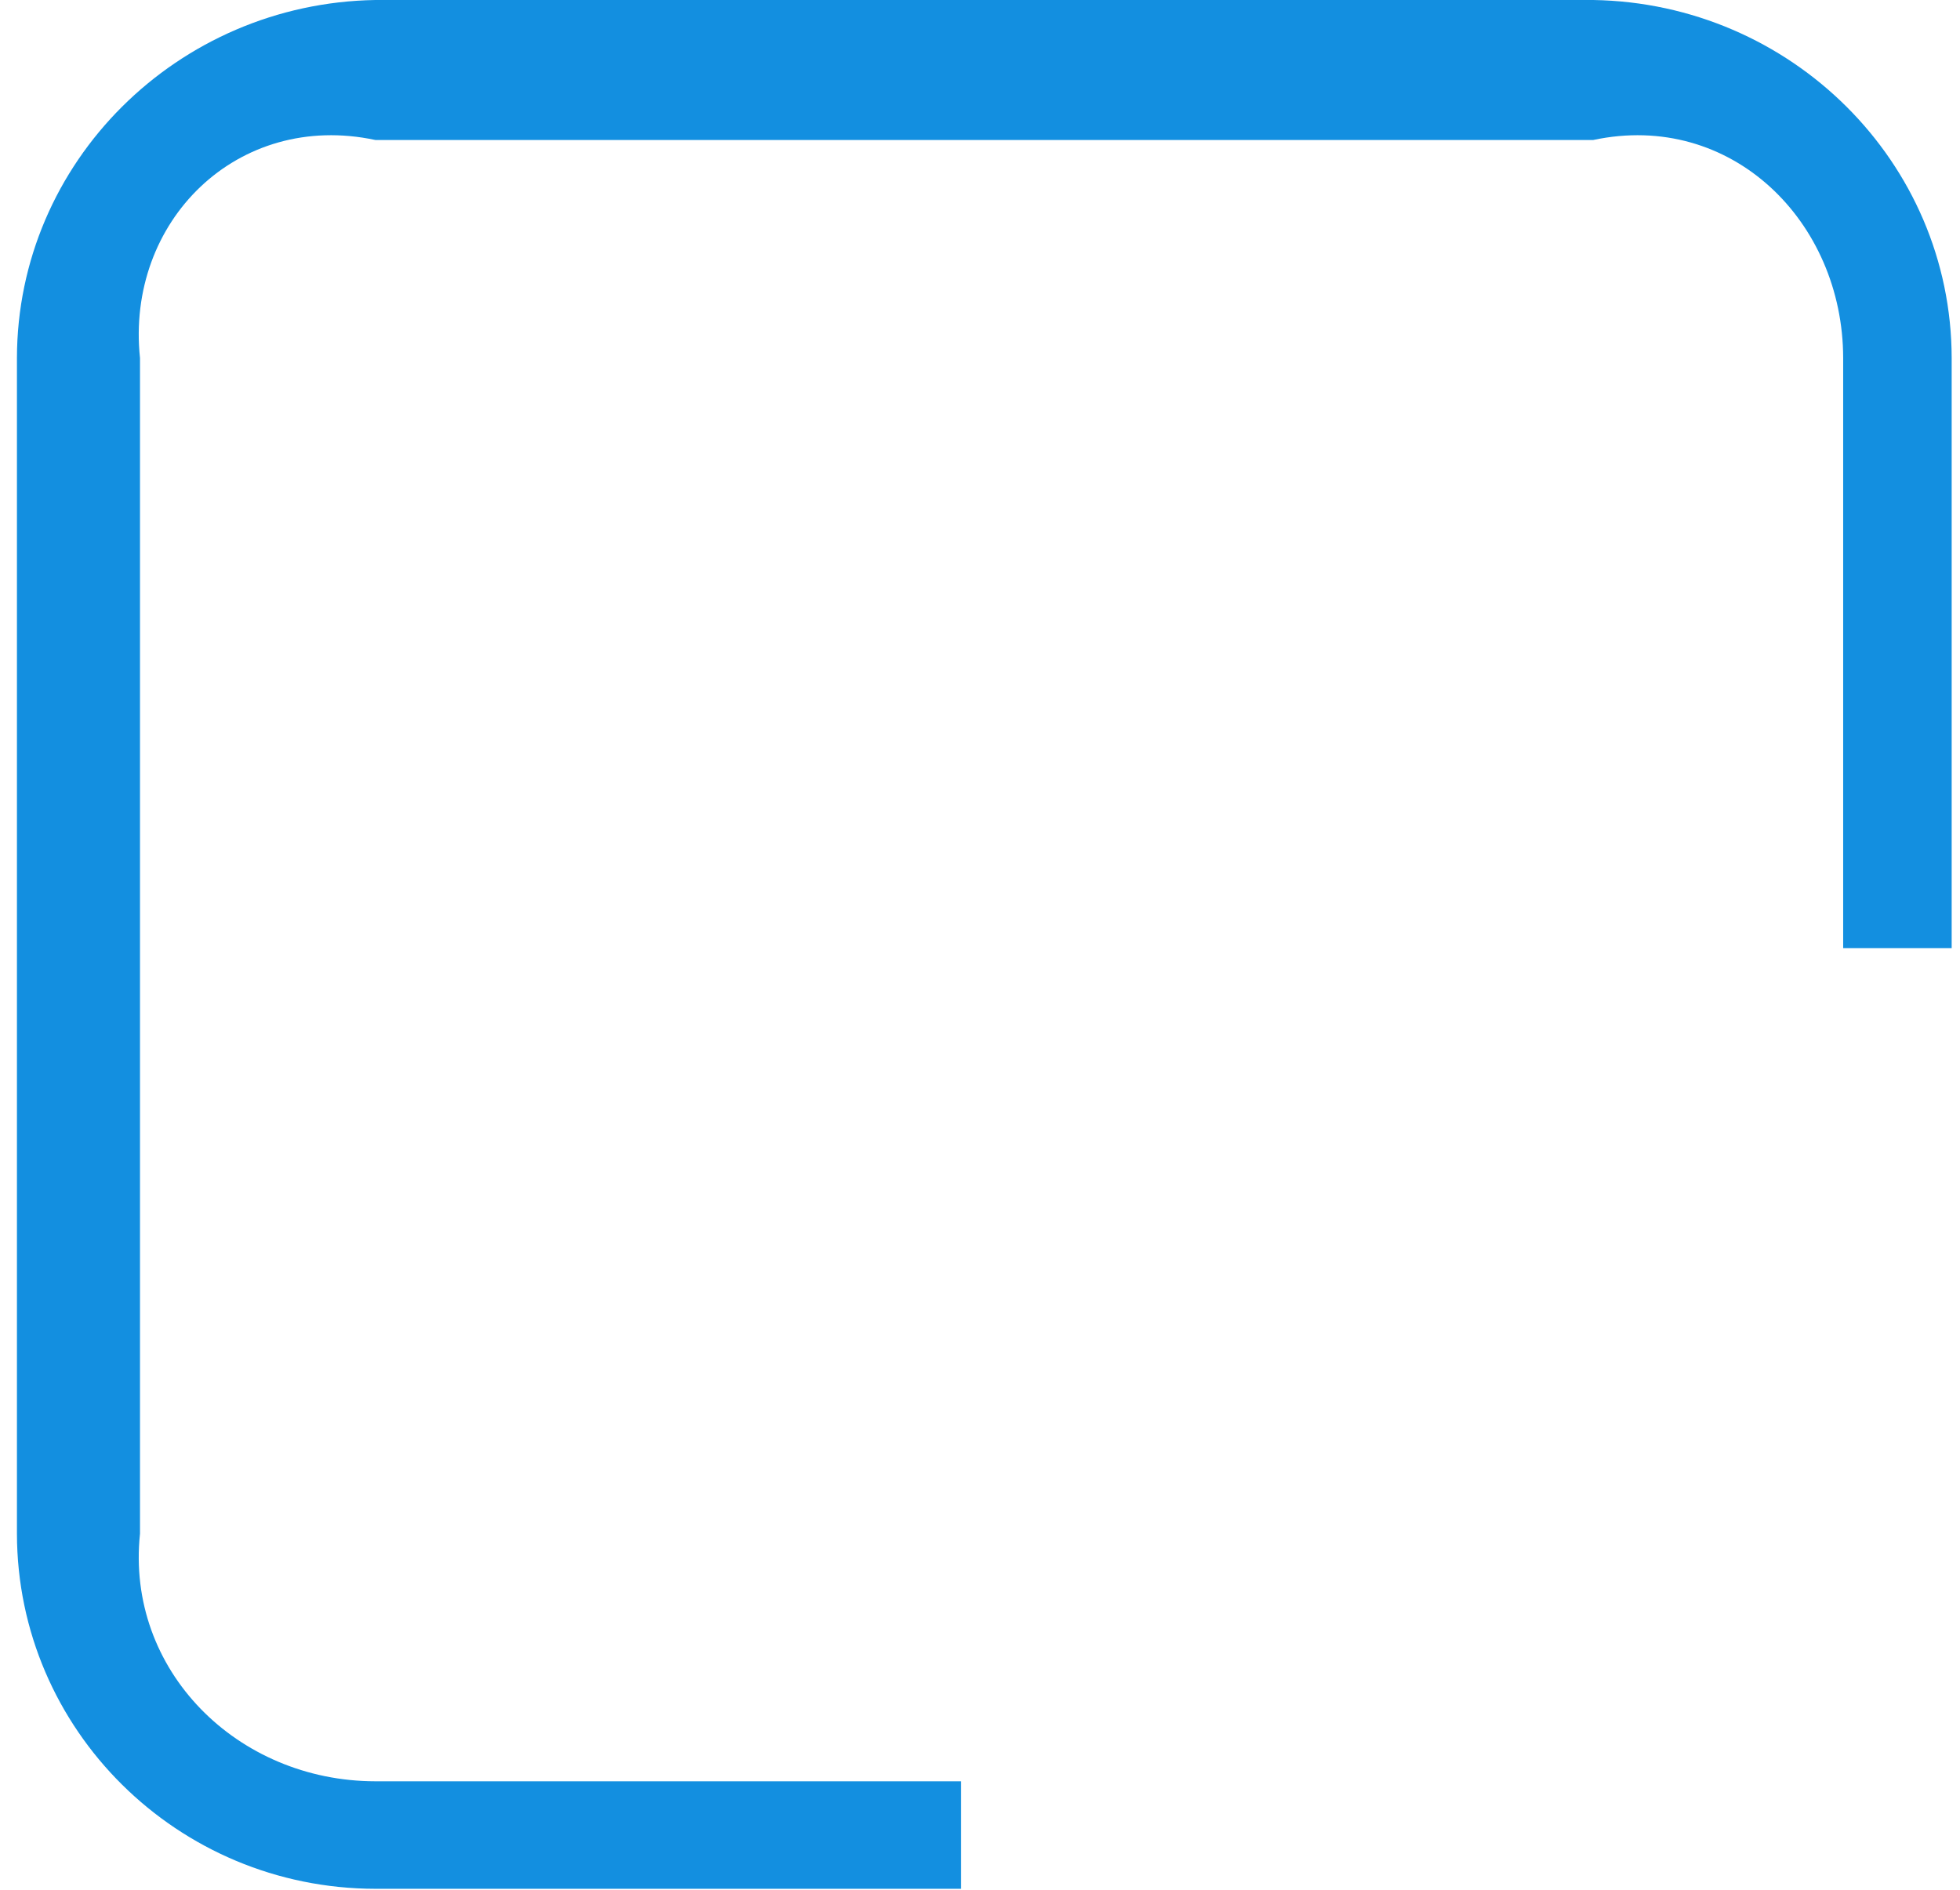
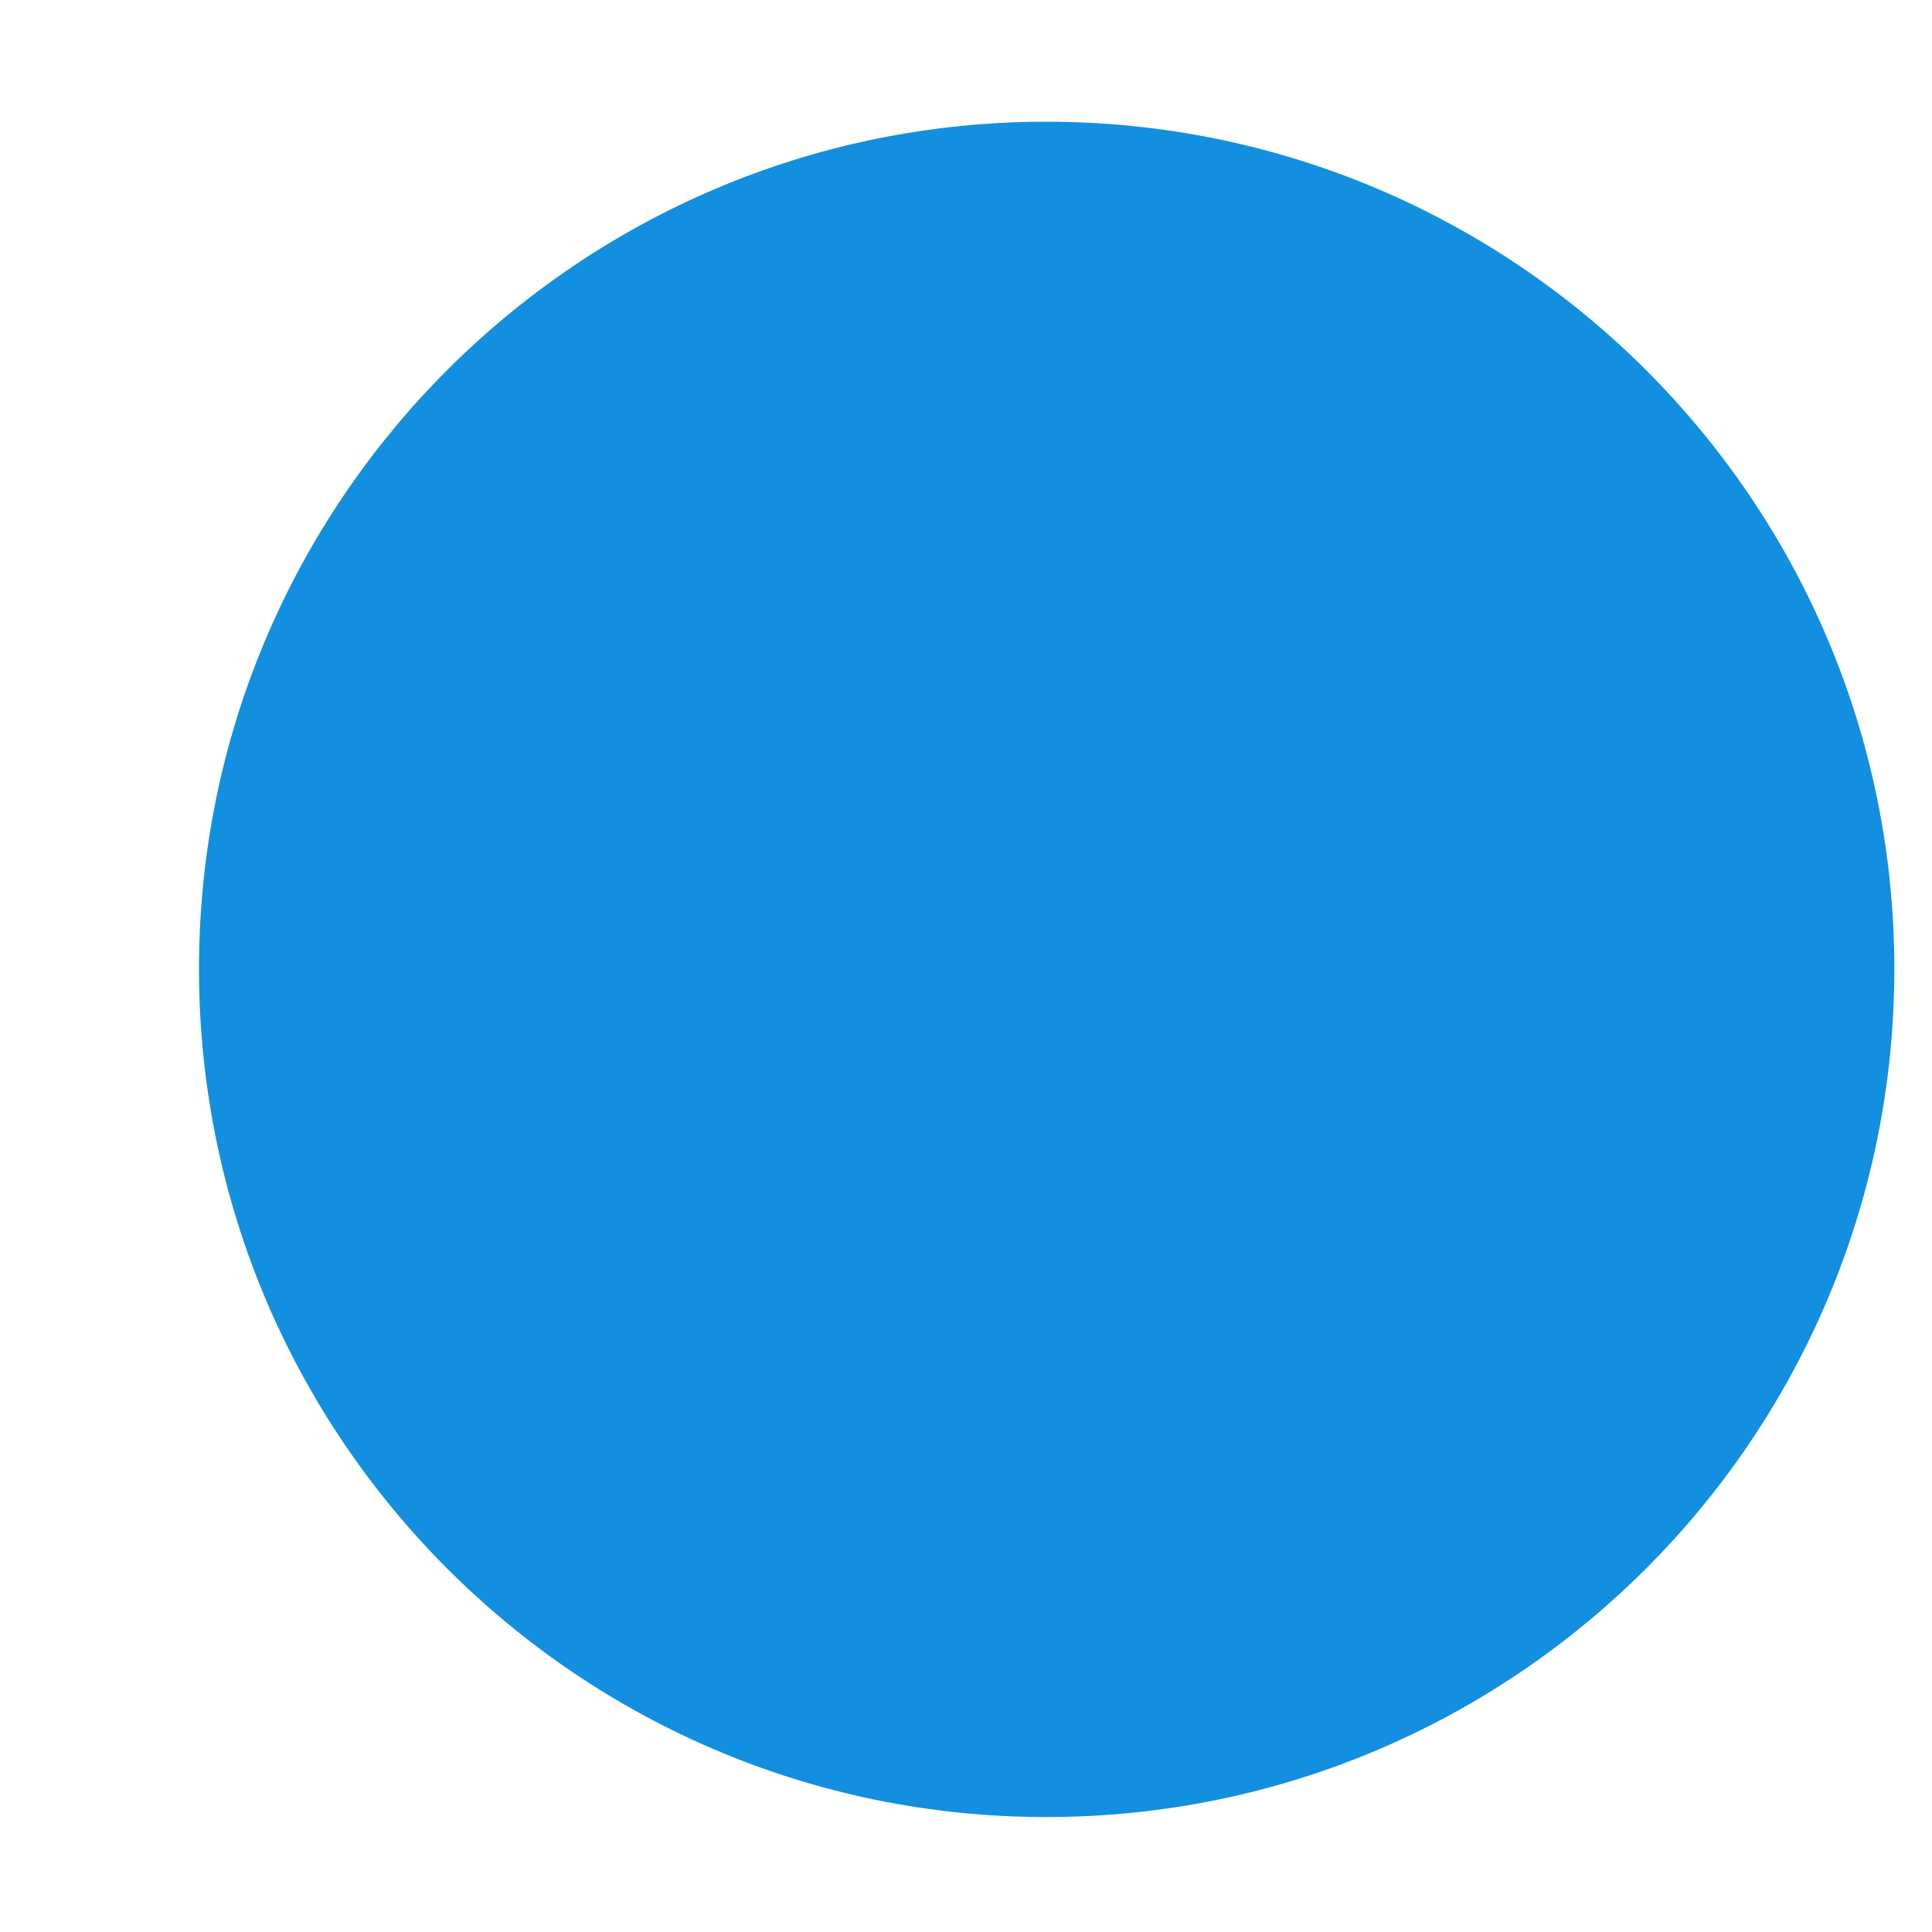
- <svg xmlns="http://www.w3.org/2000/svg" version="1.1" width="28px" height="27px">
-   <g transform="matrix(1 0 0 1 -2470 -515 )">
-     <path d="M 13.73 25.45  L 13.73 26.986  L 5.362 26.986  C 2.536 26.982  0.246 24.713  0.242 21.912  L 0.242 5.116  C 0.246 2.315  2.536 0.046  5.362 0  L 22.761 0  C 25.587 0.046  27.877 2.315  27.881 5.116  L 27.881 13.546  L 26.331 13.546  L 26.331 5.116  C 26.329 3.163  24.732 1.58  22.761 2  L 5.362 2  C 3.391 1.58  1.794 3.163  2 5.116  L 2 21.912  C 1.794 23.865  3.391 25.448  5.362 25.45  L 13.73 25.45  Z " fill-rule="nonzero" fill="#138fe0" stroke="none" transform="matrix(1 0 0 1 2470 515 )" />
+ <svg xmlns="http://www.w3.org/2000/svg" version="1.1" width="2px" height="2px">
+   <g transform="matrix(1 0 0 1 -2476 -521 )">
+     <path d="M 0.206 1.003  C 0.206 1.488  0.599 1.881  1.083 1.881  C 1.568 1.881  1.961 1.488  1.961 1.003  C 1.961 0.519  1.568 0.126  1.083 0.126  C 0.599 0.126  0.206 0.519  0.206 1.003  Z " fill-rule="nonzero" fill="#138fe0" stroke="none" transform="matrix(1 0 0 1 2476 521 )" />
  </g>
</svg>
